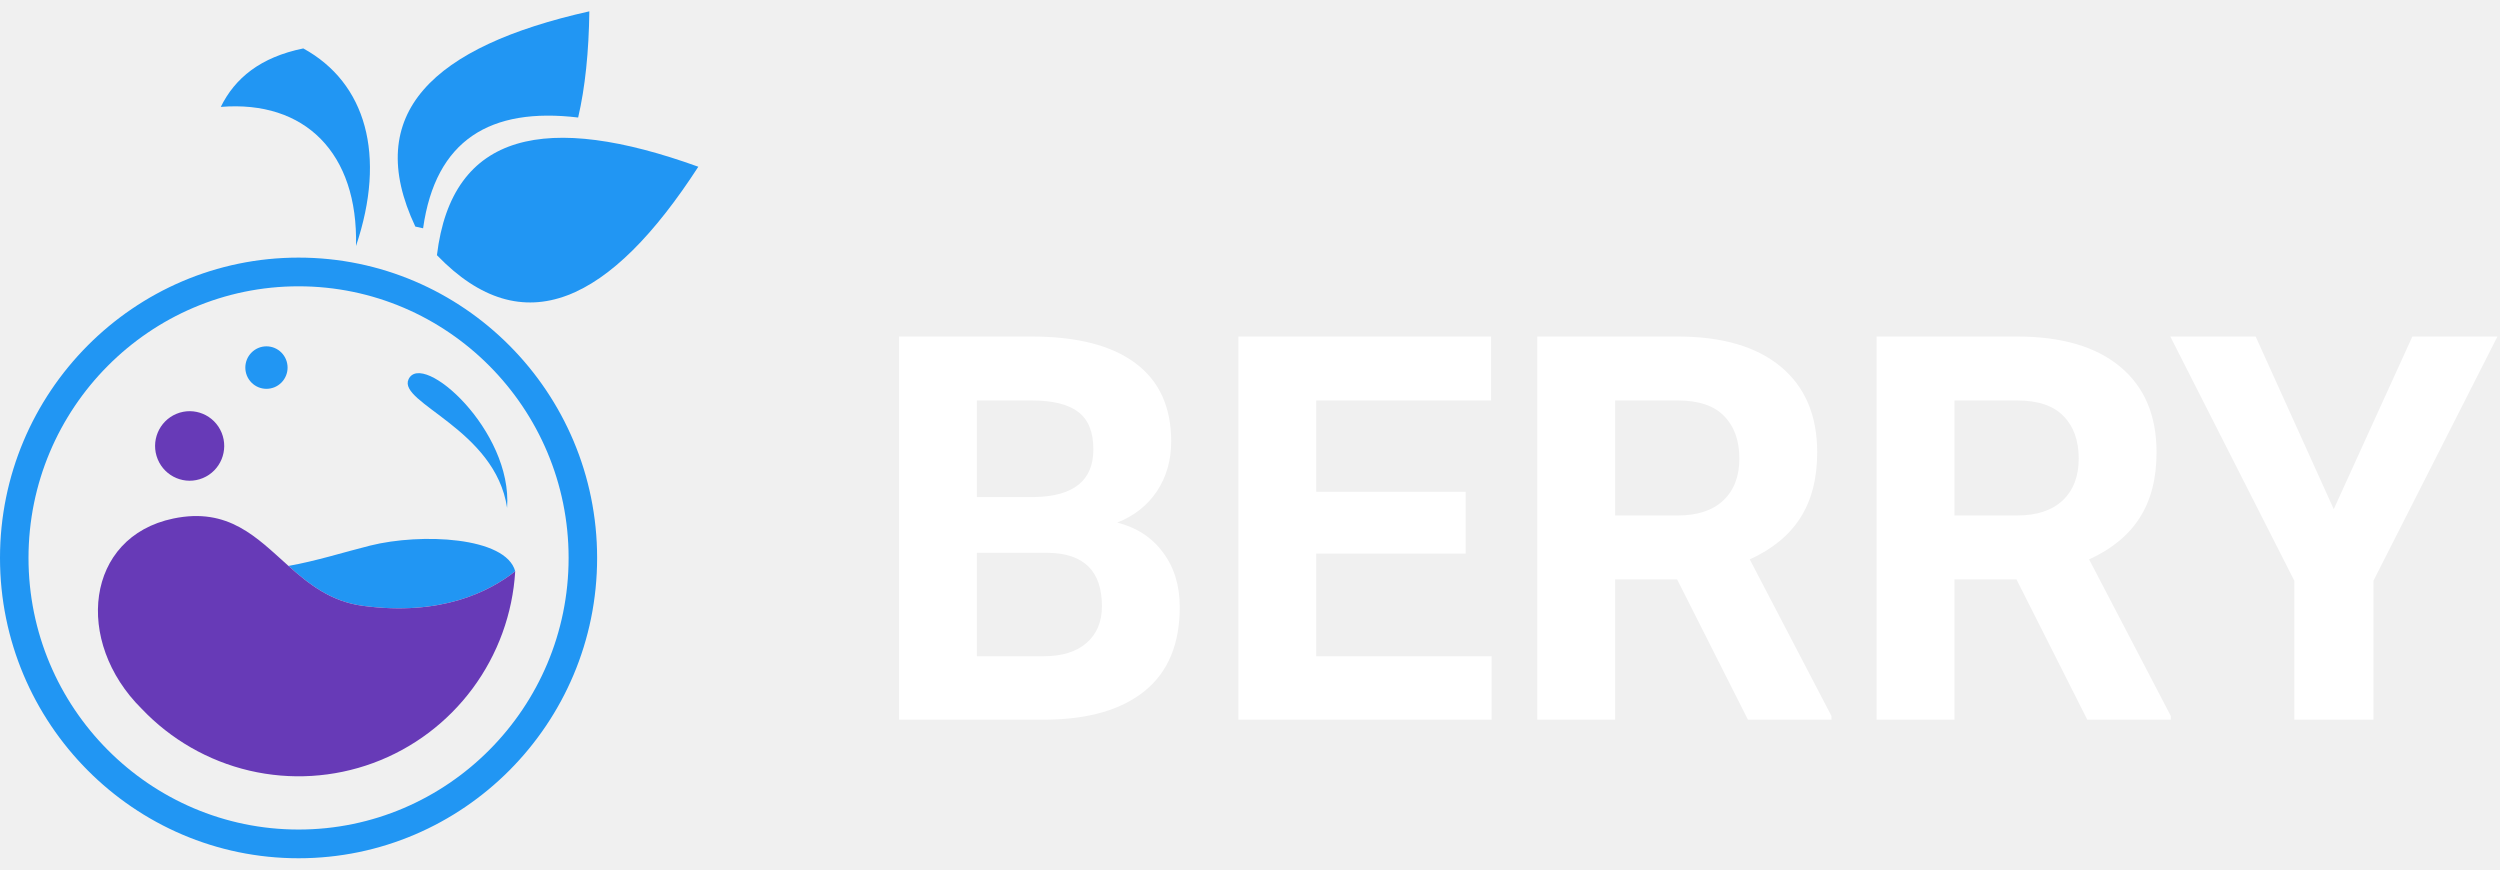
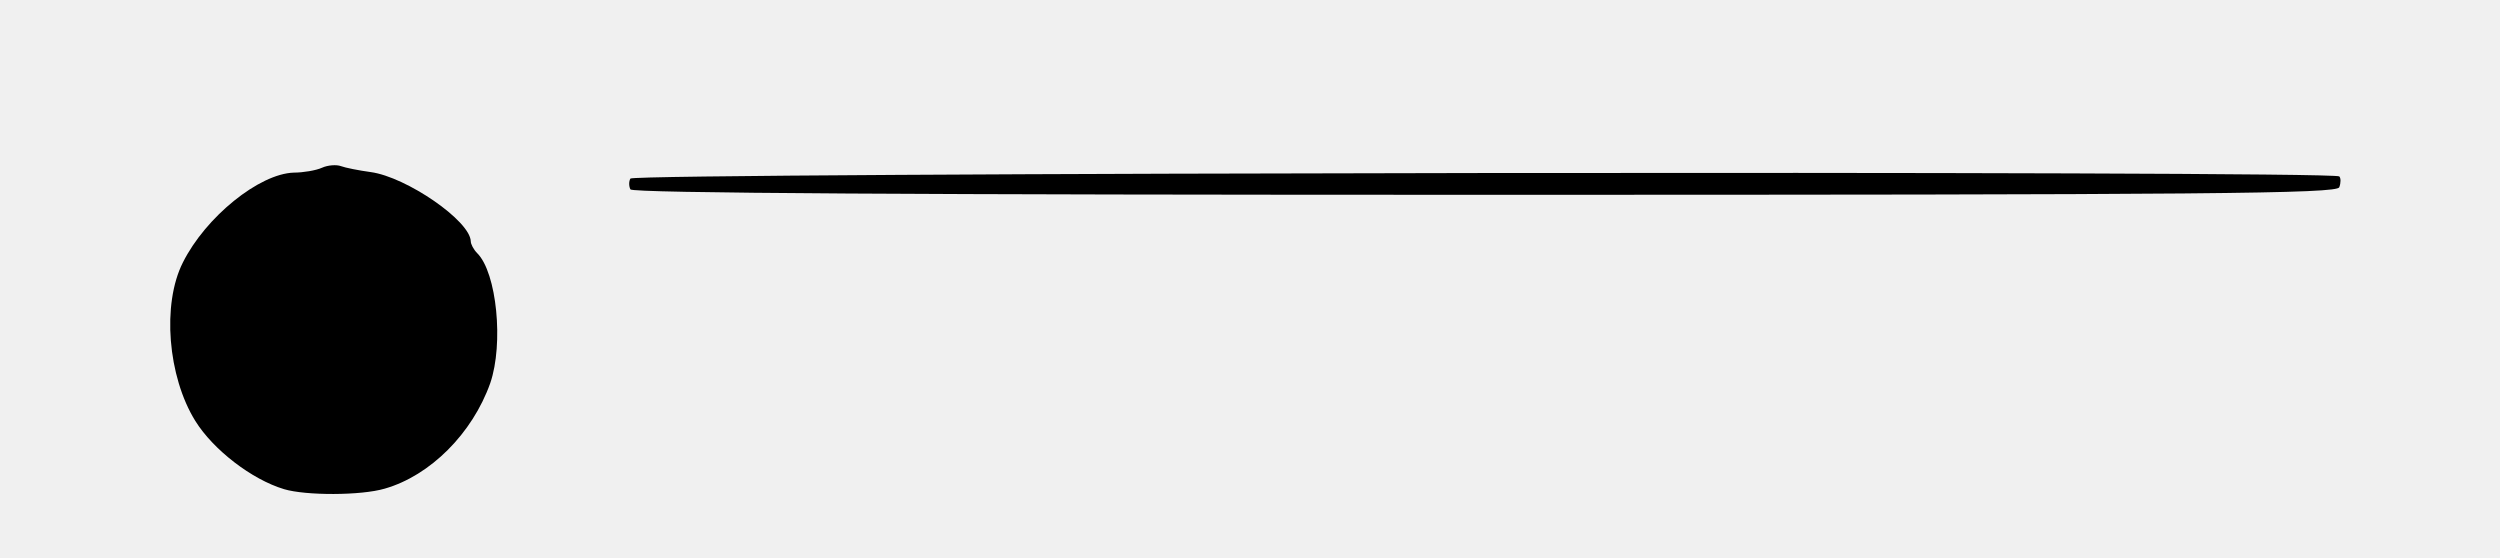
- <svg xmlns="http://www.w3.org/2000/svg" width="92" height="32" viewBox="0 0 92 32" fill="none">
-   <path d="M33.085 26.484V12.384H37.954C39.641 12.384 40.92 12.713 41.792 13.372C42.664 14.024 43.1 14.982 43.1 16.248C43.1 16.939 42.925 17.549 42.575 18.078C42.225 18.601 41.738 18.985 41.114 19.231C41.827 19.411 42.387 19.776 42.795 20.325C43.208 20.874 43.415 21.545 43.415 22.339C43.415 23.695 42.989 24.721 42.136 25.419C41.283 26.116 40.067 26.471 38.489 26.484H33.085ZM35.949 20.344V24.15H38.403C39.078 24.15 39.603 23.989 39.978 23.666C40.36 23.337 40.551 22.885 40.551 22.31C40.551 21.019 39.892 20.364 38.575 20.344H35.949ZM35.949 18.291H38.069C39.514 18.265 40.236 17.681 40.236 16.538C40.236 15.899 40.051 15.441 39.682 15.163C39.319 14.879 38.743 14.737 37.954 14.737H35.949V18.291ZM53.937 20.373H48.437V24.15H54.891V26.484H45.573V12.384H54.872V14.737H48.437V18.098H53.937V20.373ZM61.718 21.322H59.436V26.484H56.572V12.384H61.736C63.379 12.384 64.645 12.755 65.537 13.498C66.428 14.24 66.873 15.289 66.873 16.645C66.873 17.607 66.666 18.411 66.253 19.056C65.846 19.695 65.225 20.206 64.391 20.586L67.398 26.349V26.484H64.324L61.718 21.322ZM59.436 18.969H61.746C62.466 18.969 63.023 18.785 63.417 18.417C63.811 18.043 64.009 17.529 64.009 16.877C64.009 16.212 63.821 15.689 63.446 15.309C63.077 14.928 62.507 14.737 61.736 14.737H59.436V18.969ZM74.206 21.322H71.924V26.484H69.059V12.384H74.225C75.867 12.384 77.134 12.755 78.025 13.498C78.916 14.24 79.361 15.289 79.361 16.645C79.361 17.607 79.154 18.411 78.74 19.056C78.333 19.695 77.713 20.206 76.879 20.586L79.886 26.349V26.484H76.812L74.206 21.322ZM71.924 18.969H74.234C74.953 18.969 75.51 18.785 75.905 18.417C76.3 18.043 76.497 17.529 76.497 16.877C76.497 16.212 76.309 15.689 75.934 15.309C75.564 14.928 74.995 14.737 74.225 14.737H71.924V18.969ZM85.882 18.737L88.775 12.384H91.906L87.343 21.371V26.484H84.431V21.371L79.867 12.384H83.008L85.882 18.737Z" fill="white" />
-   <path d="M10.987 31.584C4.928 31.584 0 26.626 0 20.532C0 14.438 4.929 9.48 10.987 9.48C17.045 9.48 21.974 14.438 21.974 20.532C21.974 26.626 17.046 31.584 10.987 31.584ZM10.987 10.536C5.508 10.536 1.049 15.02 1.049 20.532C1.049 26.044 5.508 30.527 10.987 30.527C16.466 30.527 20.925 26.043 20.925 20.531C20.925 15.019 16.467 10.536 10.987 10.536Z" fill="#2196F3" />
-   <path d="M18.96 21.023C18.618 19.748 15.485 19.611 13.62 20.078C12.644 20.323 11.646 20.643 10.616 20.826C11.37 21.499 12.179 22.135 13.34 22.293C16.221 22.684 18.011 21.775 18.96 21.023Z" fill="#2196F3" />
-   <path d="M13.34 22.293C12.176 22.135 11.37 21.499 10.616 20.826C9.45 19.786 8.413 18.658 6.377 19.082C3.141 19.757 2.715 23.608 5.214 26.083C6.287 27.213 7.665 28.004 9.178 28.359C10.691 28.713 12.274 28.616 13.733 28.079C15.192 27.542 16.464 26.588 17.392 25.335C18.321 24.082 18.866 22.584 18.96 21.023C18.011 21.775 16.221 22.684 13.34 22.293Z" fill="#673AB7" />
-   <path d="M15.034 13.959C14.63 14.829 18.23 15.796 18.661 18.688C18.869 15.841 15.534 12.882 15.034 13.959Z" fill="#2196F3" />
-   <path d="M7.466 17.593C8.115 17.323 8.423 16.575 8.155 15.922C7.886 15.269 7.142 14.959 6.493 15.229C5.844 15.5 5.535 16.248 5.804 16.901C6.073 17.554 6.817 17.864 7.466 17.593Z" fill="#673AB7" />
-   <path d="M10.355 14.08C10.659 13.775 10.659 13.28 10.355 12.974C10.051 12.669 9.559 12.669 9.256 12.974C8.952 13.28 8.952 13.775 9.256 14.08C9.559 14.385 10.051 14.385 10.355 14.08Z" fill="#2196F3" />
-   <path d="M13.101 9.052C14.225 5.715 13.47 3.049 11.161 1.782C9.584 2.105 8.647 2.873 8.125 3.934C11.22 3.682 13.184 5.63 13.101 9.052Z" fill="#2196F3" />
-   <path d="M25.698 6.136C20.139 4.129 16.63 4.818 16.079 9.391C19.265 12.697 22.474 11.115 25.698 6.136Z" fill="#2196F3" />
-   <path d="M21.276 4.325C21.534 3.217 21.668 1.908 21.688 0.417C15.923 1.709 13.322 4.177 15.284 8.338C15.382 8.362 15.475 8.381 15.57 8.401C16.028 5.144 18.046 3.938 21.276 4.325Z" fill="#2196F3" />
+ <svg xmlns="http://www.w3.org/2000/svg" version="1.0" width="462pt" height="103pt" viewBox="0 0 462 103" preserveAspectRatio="xMidYMid meet">
+   <g transform="translate(0,103) scale(0.1,-0.1)" fill="#000000" stroke="none">
+     <path d="M595 720 c-11 -5 -35 -9 -52 -9 -64 -2 -163 -82 -205 -166 -39 -77 -28 -211 23 -293 33 -53 104 -108 164 -126 40 -12 142 -12 186 1 84 24 162 102 195 195 25 73 12 204 -24 240 -7 7 -12 17 -12 22 -1 38 -119 119 -185 128 -22 3 -47 8 -55 11 -8 3 -24 2 -35 -3z" />
+     <path d="M1165 700 c-3 -5 -3 -14 0 -20 4 -7 541 -10 1580 -10 1340 0 1574 2 1578 14 3 8 3 17 0 20 -11 11 -3151 7 -3158 -4z" />
+   </g>
</svg>
